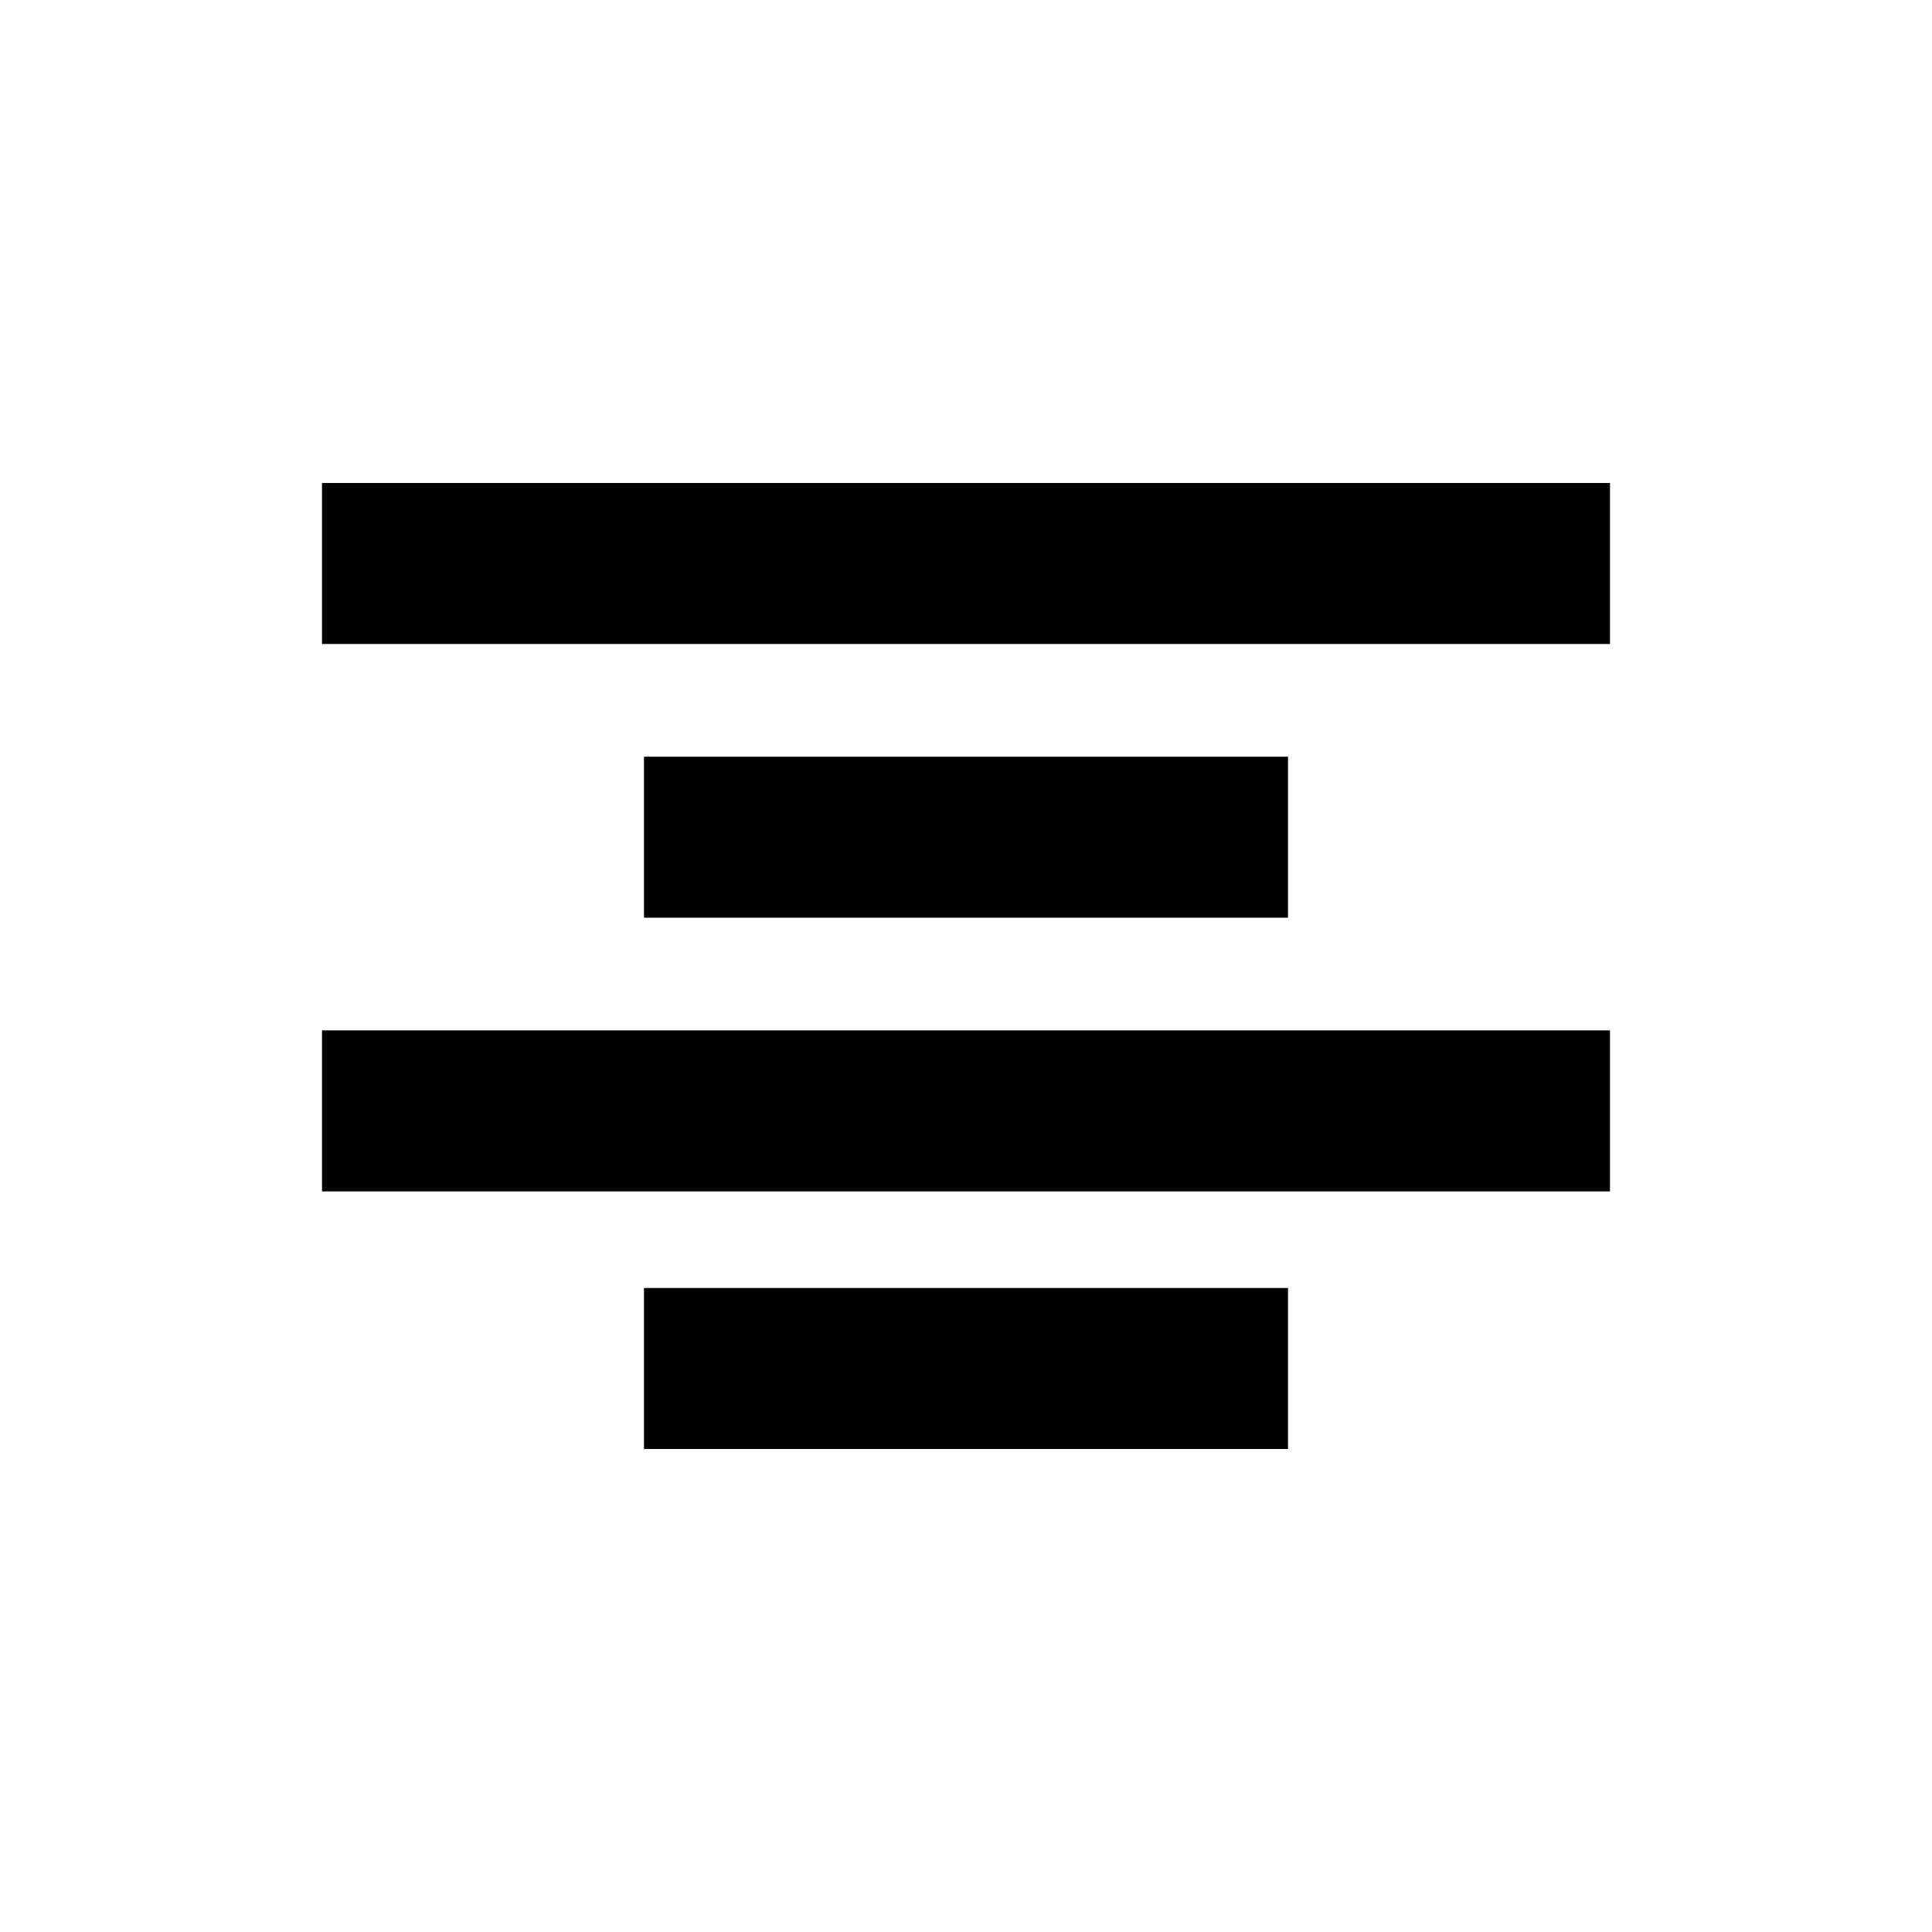
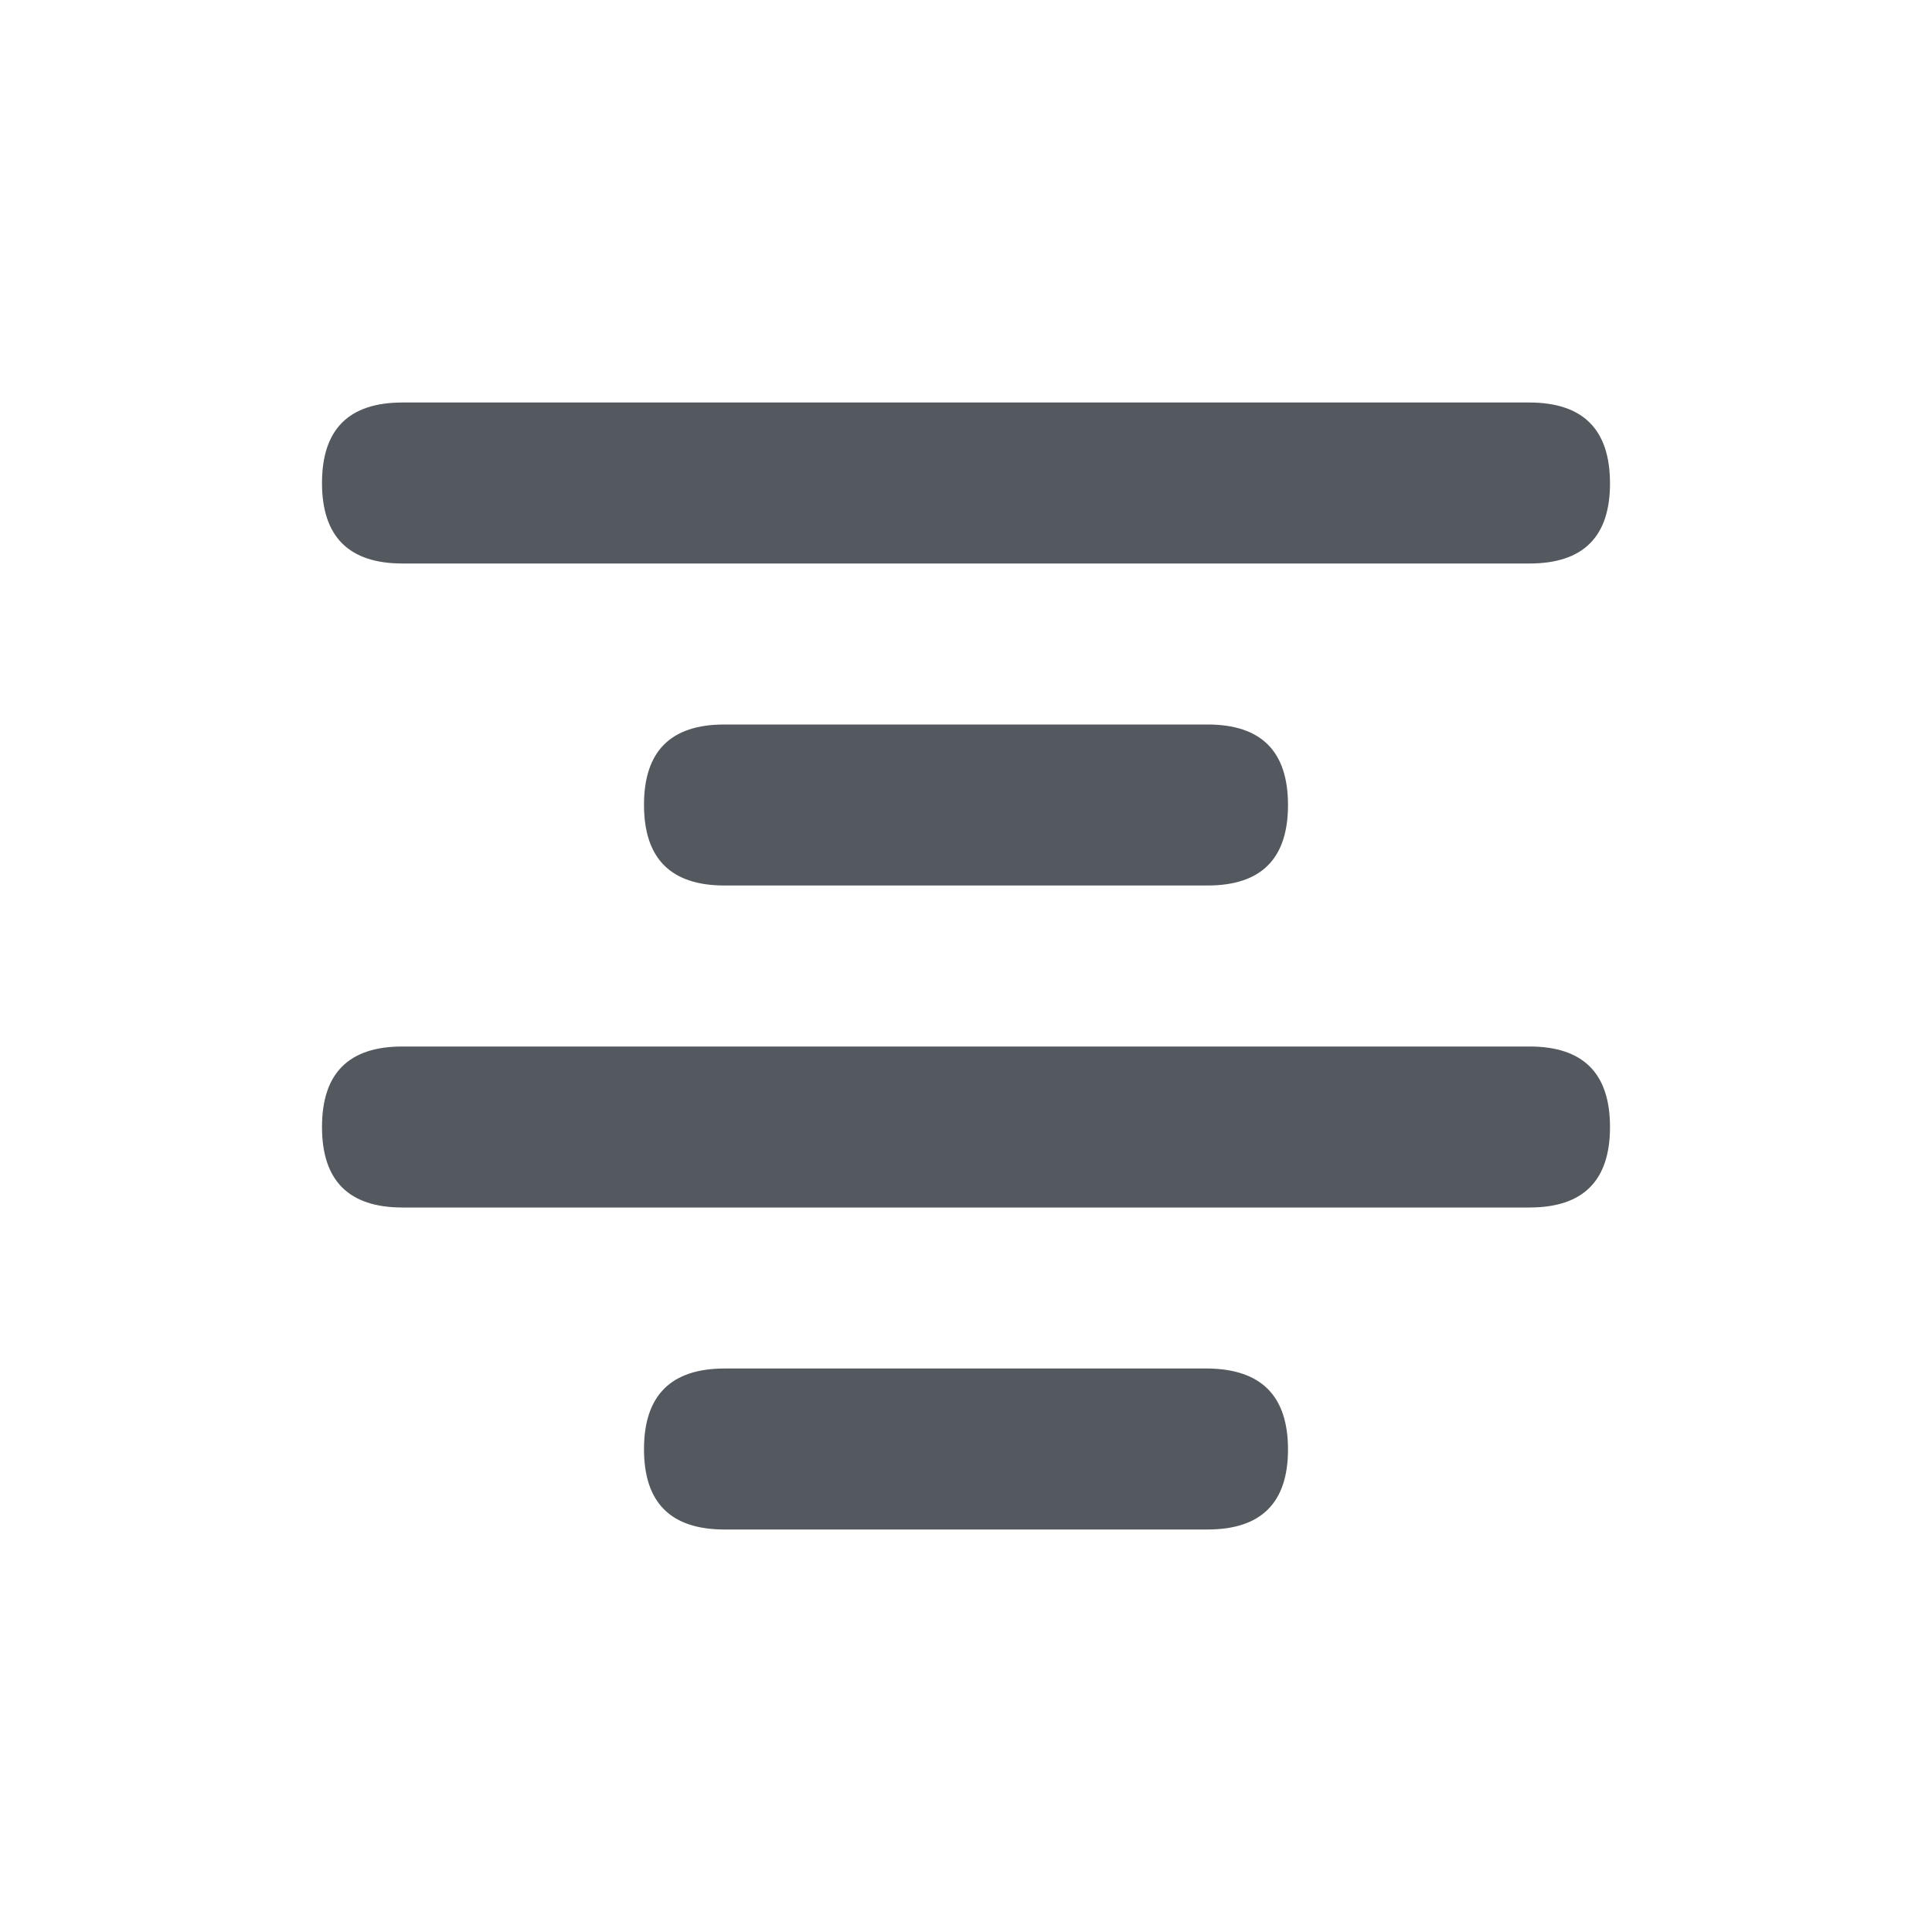
- <svg xmlns="http://www.w3.org/2000/svg" viewBox="0 0 24 24">
-   <g id="align-center">
-     <g id="align-center-2" data-name="align-center">
-       <rect x="4" y="6" width="16" height="2" />
-       <rect x="8" y="9.4" width="8" height="2" />
-       <rect x="4" y="12.8" width="16" height="2" />
-       <rect x="8" y="16" width="8" height="2" />
-     </g>
-   </g>
+ <svg xmlns="http://www.w3.org/2000/svg" xmlns:xlink="http://www.w3.org/1999/xlink" width="24" height="24" viewBox="0 0 24 24">
+   <defs>
+     <path id="a" d="M5 7c-.666 0-1-.333-1-1s.333-1 1-1h13.995c.669 0 1.003.333 1.005 1 .002.667-.332 1-1 1H5zm4 4c-.666 0-.999-.333-1-1-.001-.667.331-1 .997-1H15c.667 0 1 .332 1 1 0 .668-.333 1-1 1H9zm-4 4c-.666 0-1-.332-1-1 0-.668.332-1 .998-1H19c.667 0 1 .333 1 1s-.333 1-1 1H5zm4 4c-.668 0-1.001-.333-1-1 .001-.667.336-1 1.003-1H15c.667.006 1 .341 1 1.005 0 .663-.333.995-1 .995H9z" />
+   </defs>
+   <use fill="#53595E" fill-rule="evenodd" xlink:href="#a" />
</svg>
